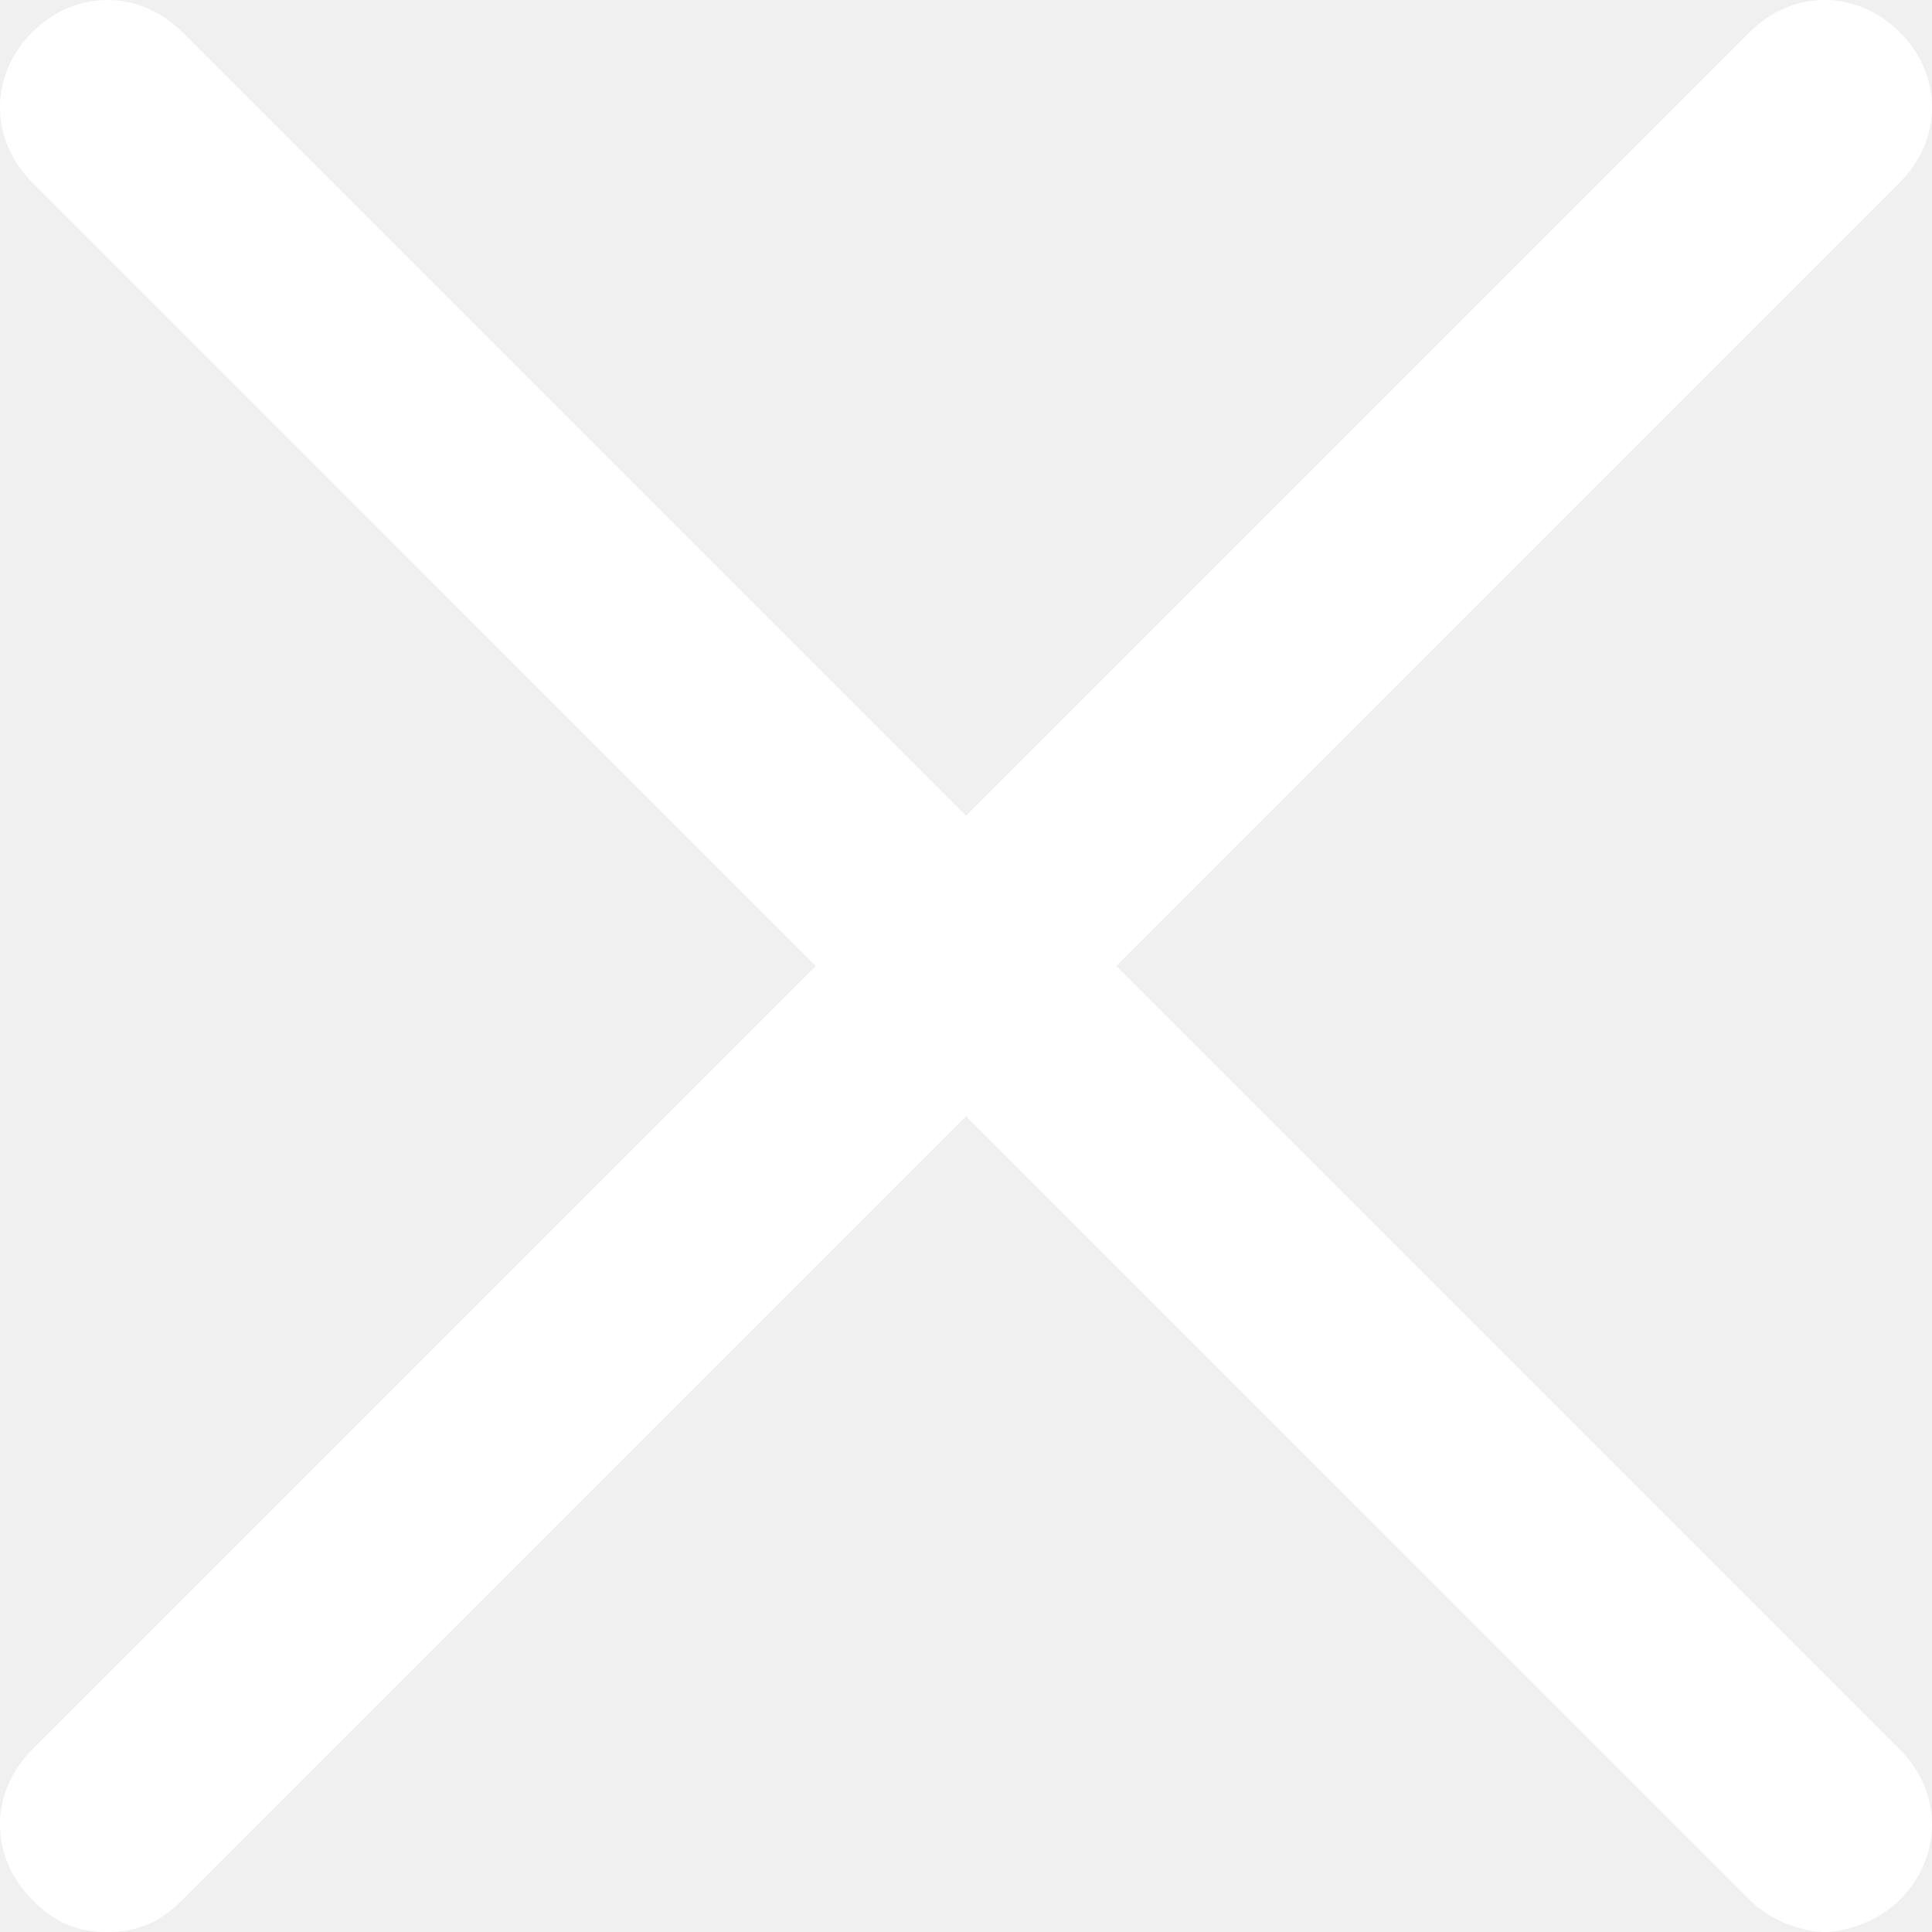
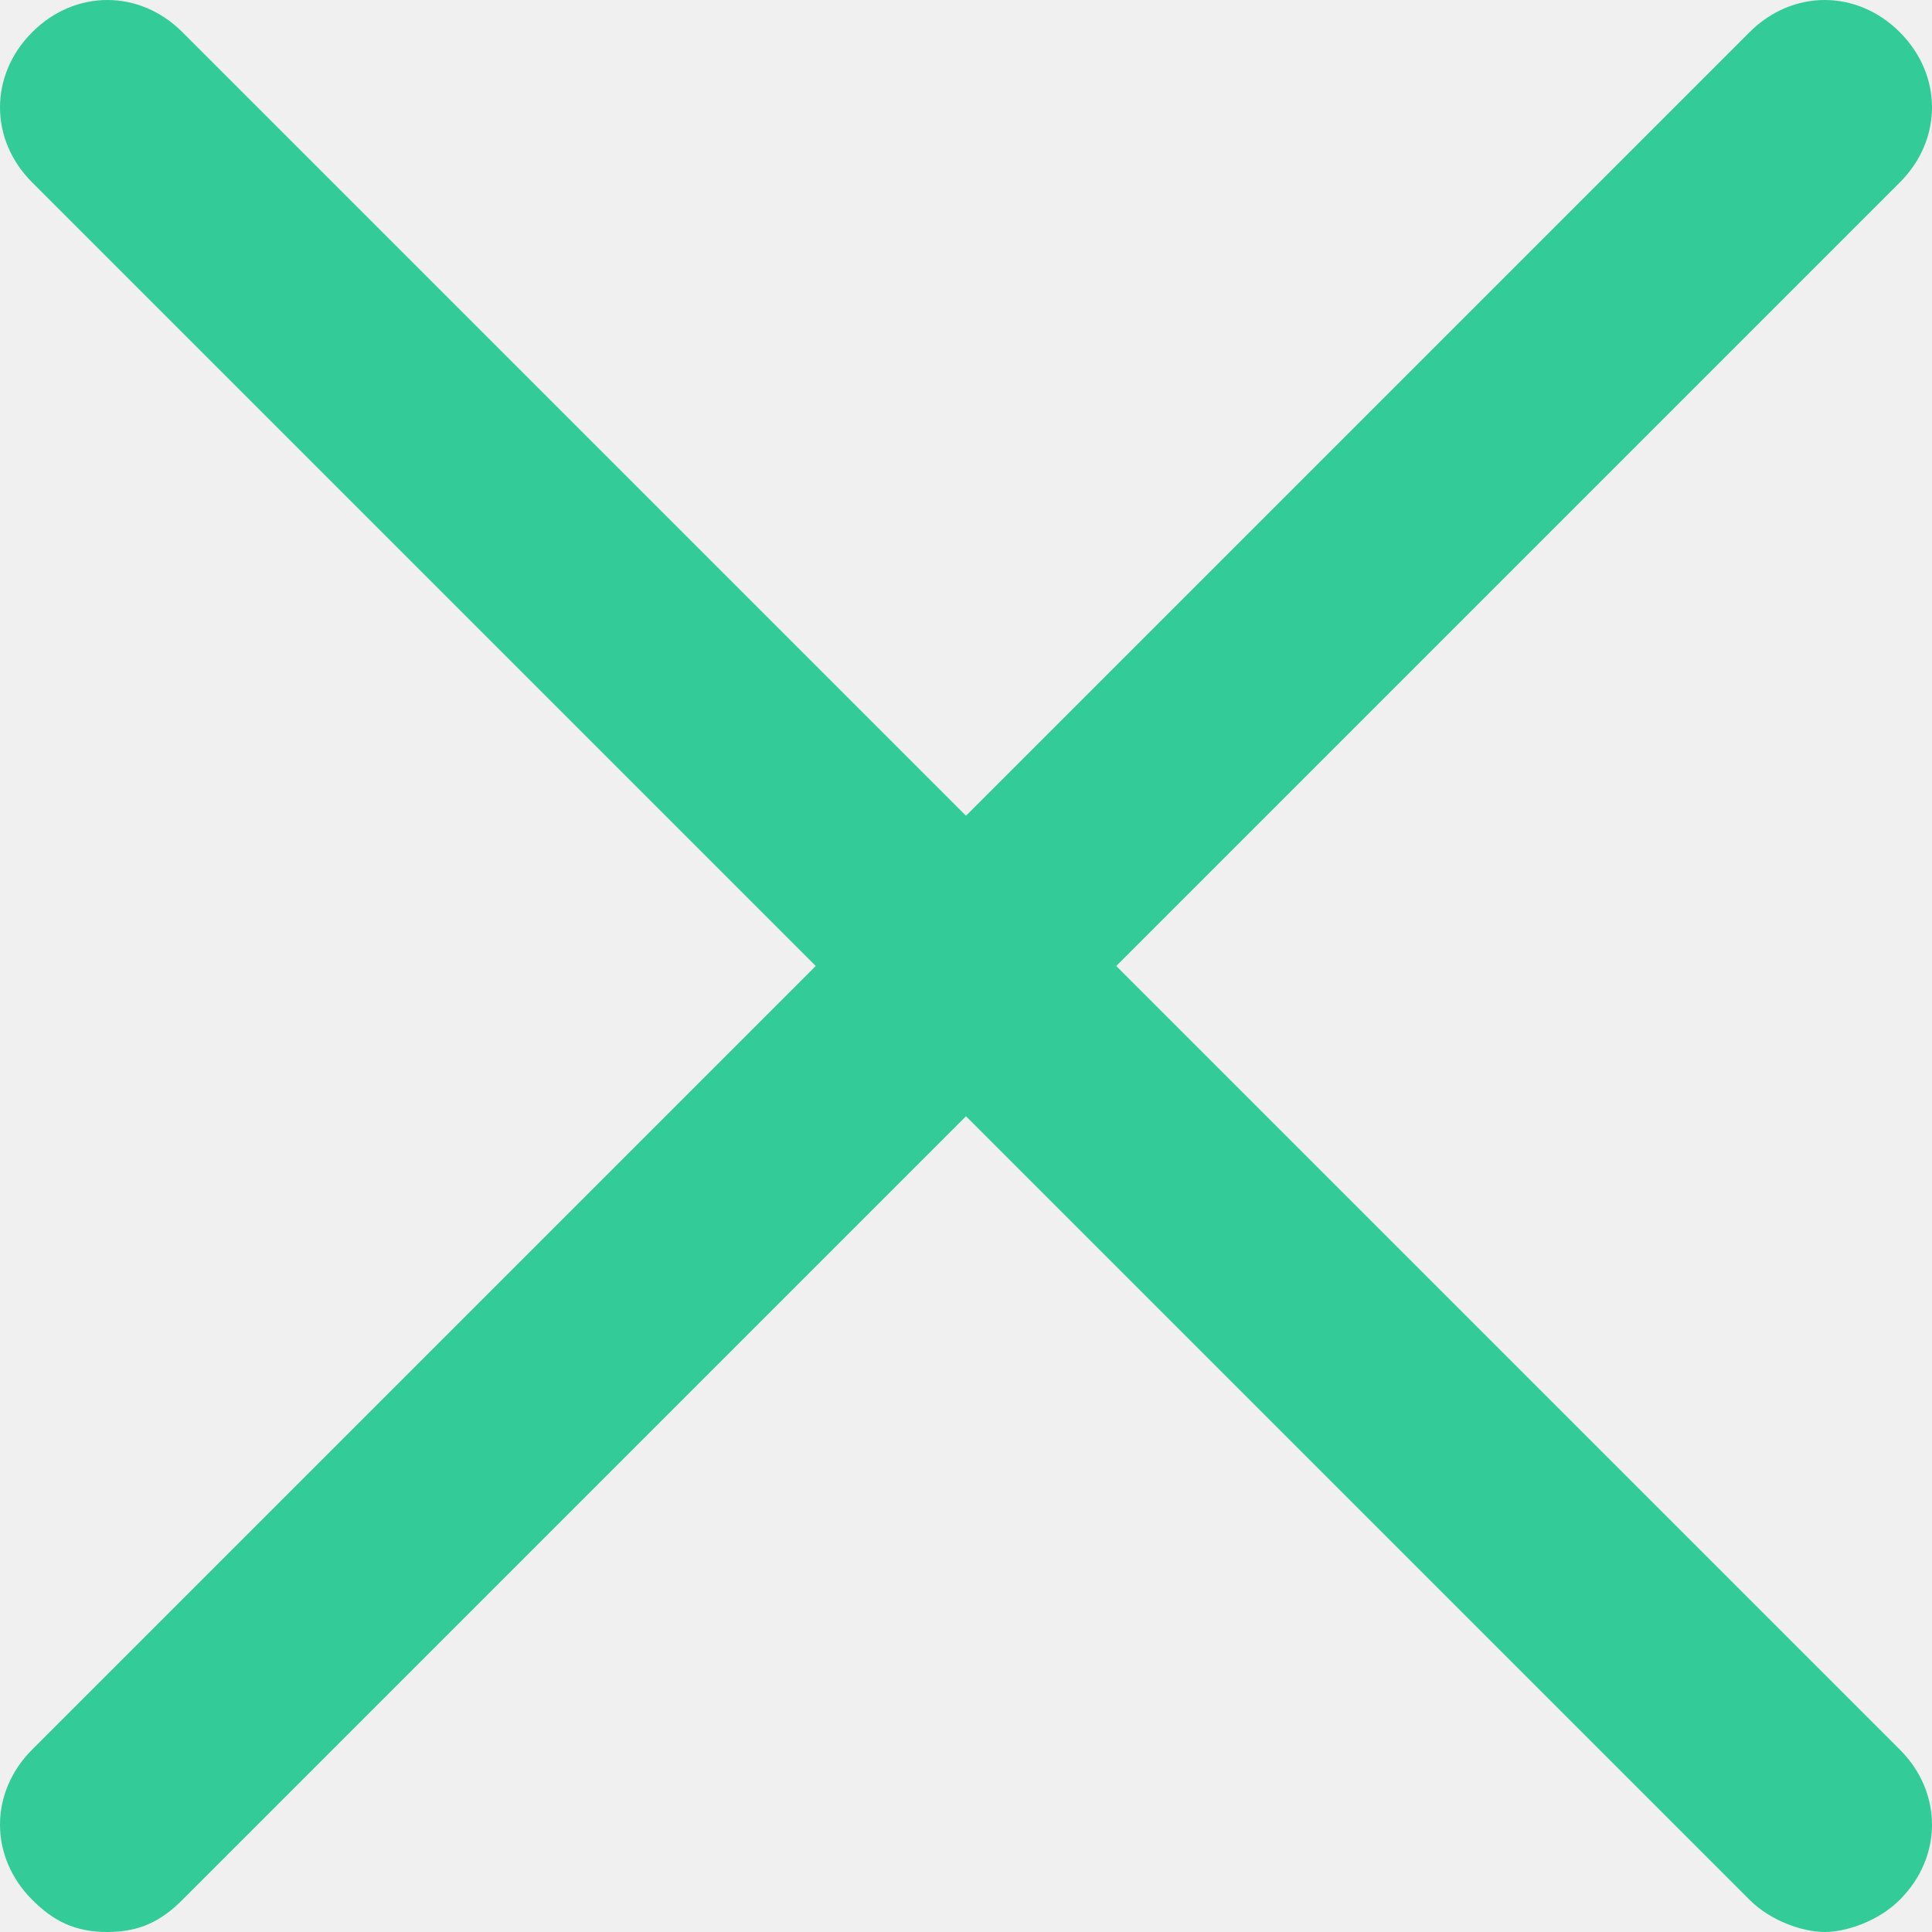
<svg xmlns="http://www.w3.org/2000/svg" version="1.1" id="Layer_1" x="0px" y="0px" viewBox="0 0 18 18" style="enable-background:new 0 0 18 18;" xml:space="preserve">
  <style type="text/css">
- 	.st0{fill:#FFFFFF;}
+ 	.st0{fill:#33CC99;}
</style>
  <path class="st0" d="M10.4,9l7.3-7.3c0.4-0.4,0.4-1,0-1.4s-1-0.4-1.4,0L9,7.6L1.7,0.3c-0.4-0.4-1-0.4-1.4,0s-0.4,1,0,1.4L7.6,9  l-7.3,7.3c-0.4,0.4-0.4,1,0,1.4C0.5,17.9,0.7,18,1,18s0.5-0.1,0.7-0.3L9,10.4l7.3,7.3c0.2,0.2,0.5,0.3,0.7,0.3s0.5-0.1,0.7-0.3  c0.4-0.4,0.4-1,0-1.4L10.4,9z" />
</svg>
